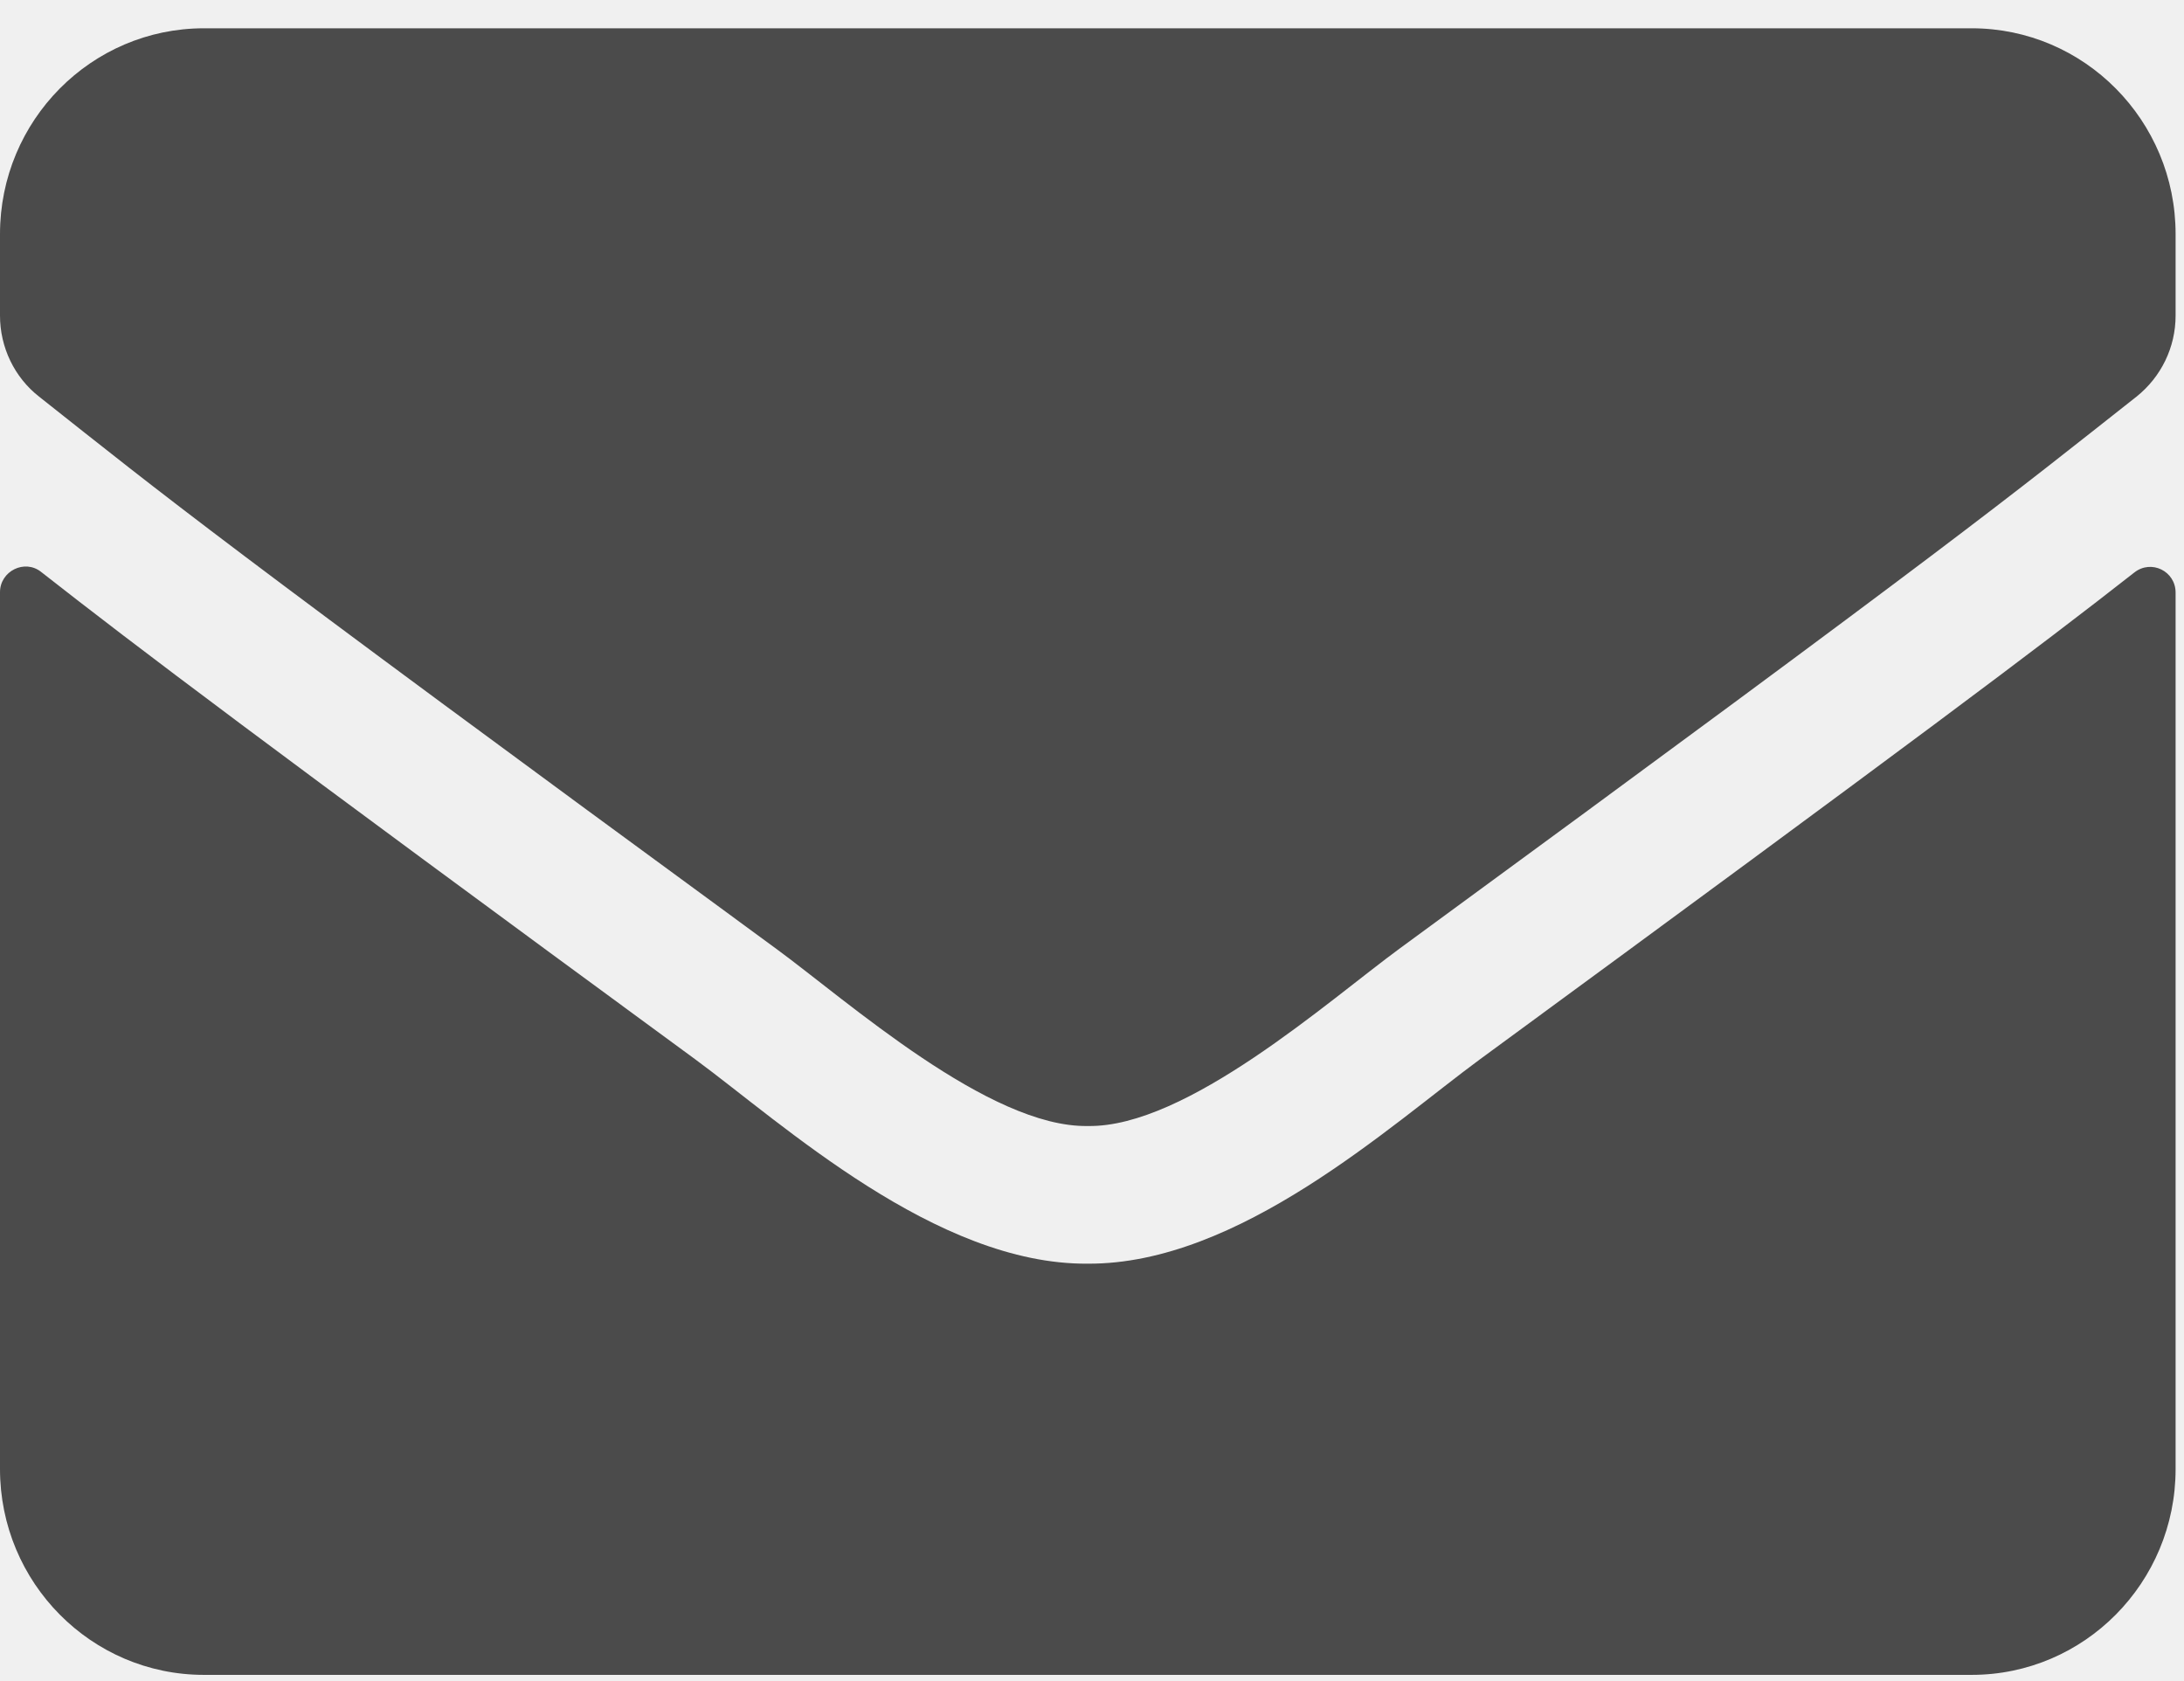
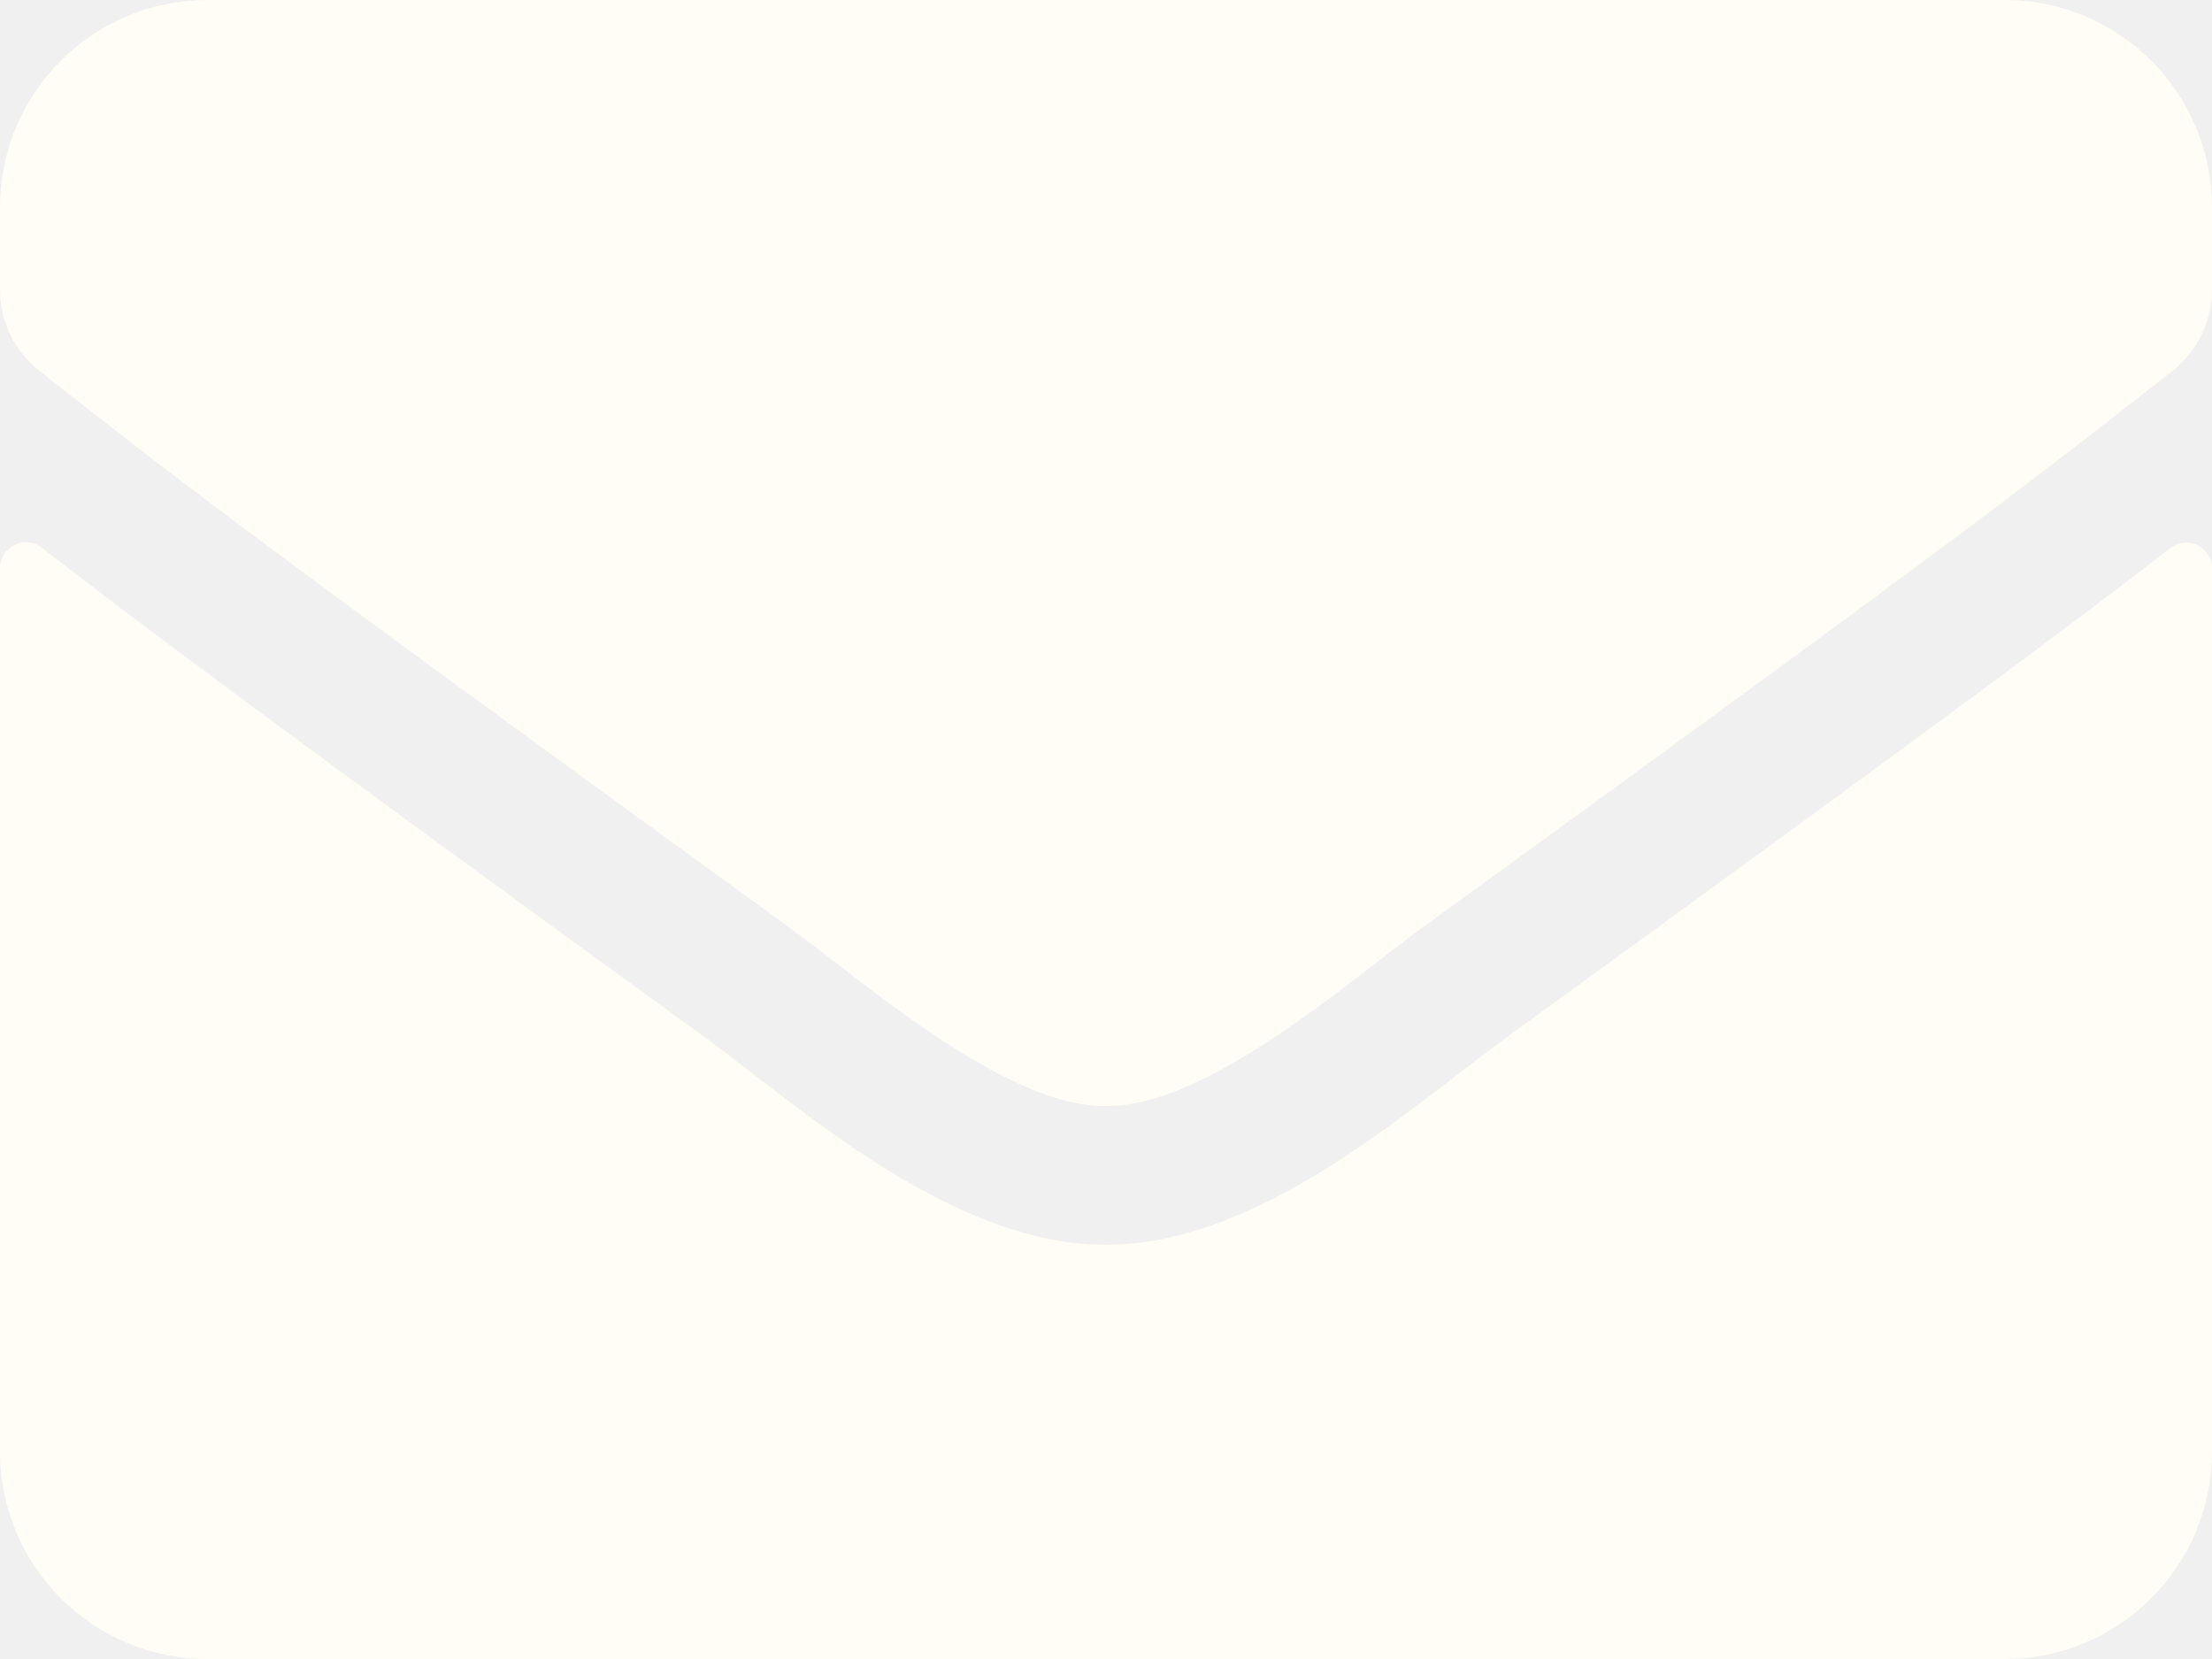
- <svg xmlns="http://www.w3.org/2000/svg" width="39" height="30" viewBox="0 0 39 30" fill="none">
-   <g clip-path="url(#clip0)">
-     <path d="M0.736 10.213C0.44 9.976 2.28882e-05 10.198 2.28882e-05 10.573V26.23C2.28882e-05 28.259 1.631 29.905 3.642 29.905H35.208C37.219 29.905 38.85 28.259 38.85 26.23V10.581C38.85 10.198 38.417 9.984 38.114 10.221C36.414 11.553 34.161 13.245 26.421 18.919C24.82 20.098 22.119 22.578 19.425 22.563C16.716 22.586 13.962 20.052 12.421 18.919C4.682 13.245 2.436 11.546 0.736 10.213ZM19.425 20.105C17.665 20.136 15.13 17.87 13.855 16.936C3.786 9.563 3.02 8.92 0.698 7.082C0.258 6.738 2.28882e-05 6.202 2.28882e-05 5.635V4.18C2.28882e-05 2.151 1.631 0.505 3.642 0.505H35.208C37.219 0.505 38.85 2.151 38.85 4.18V5.635C38.85 6.202 38.592 6.73 38.152 7.082C35.83 8.912 35.064 9.563 24.994 16.936C23.72 17.87 21.185 20.136 19.425 20.105Z" fill="#4B4B4B" />
-   </g>
-   <defs>
-     <clipPath id="clip0">
-       <rect width="38.85" height="29.4" fill="white" transform="matrix(-1 0 0 1 38.85 0.505371)" />
-     </clipPath>
-   </defs>
+ <svg xmlns="http://www.w3.org/2000/svg" width="32" height="24" viewBox="0 0 32 24" fill="none">
+   <path d="M0.606 7.925C0.363 7.731 0 7.912 0 8.219V21C0 22.656 1.344 24 3 24H29C30.656 24 32 22.656 32 21V8.225C32 7.912 31.644 7.737 31.394 7.931C29.994 9.019 28.137 10.4 21.762 15.031C20.444 15.994 18.219 18.019 16 18.006C13.769 18.025 11.5 15.956 10.231 15.031C3.856 10.4 2.006 9.012 0.606 7.925ZM16 16C14.55 16.025 12.463 14.175 11.412 13.412C3.119 7.394 2.487 6.869 0.575 5.369C0.213 5.088 0 4.65 0 4.188V3C0 1.344 1.344 0 3 0H29C30.656 0 32 1.344 32 3V4.188C32 4.65 31.788 5.081 31.425 5.369C29.512 6.862 28.881 7.394 20.587 13.412C19.538 14.175 17.45 16.025 16 16Z" fill="#FFFDF5" />
</svg>
